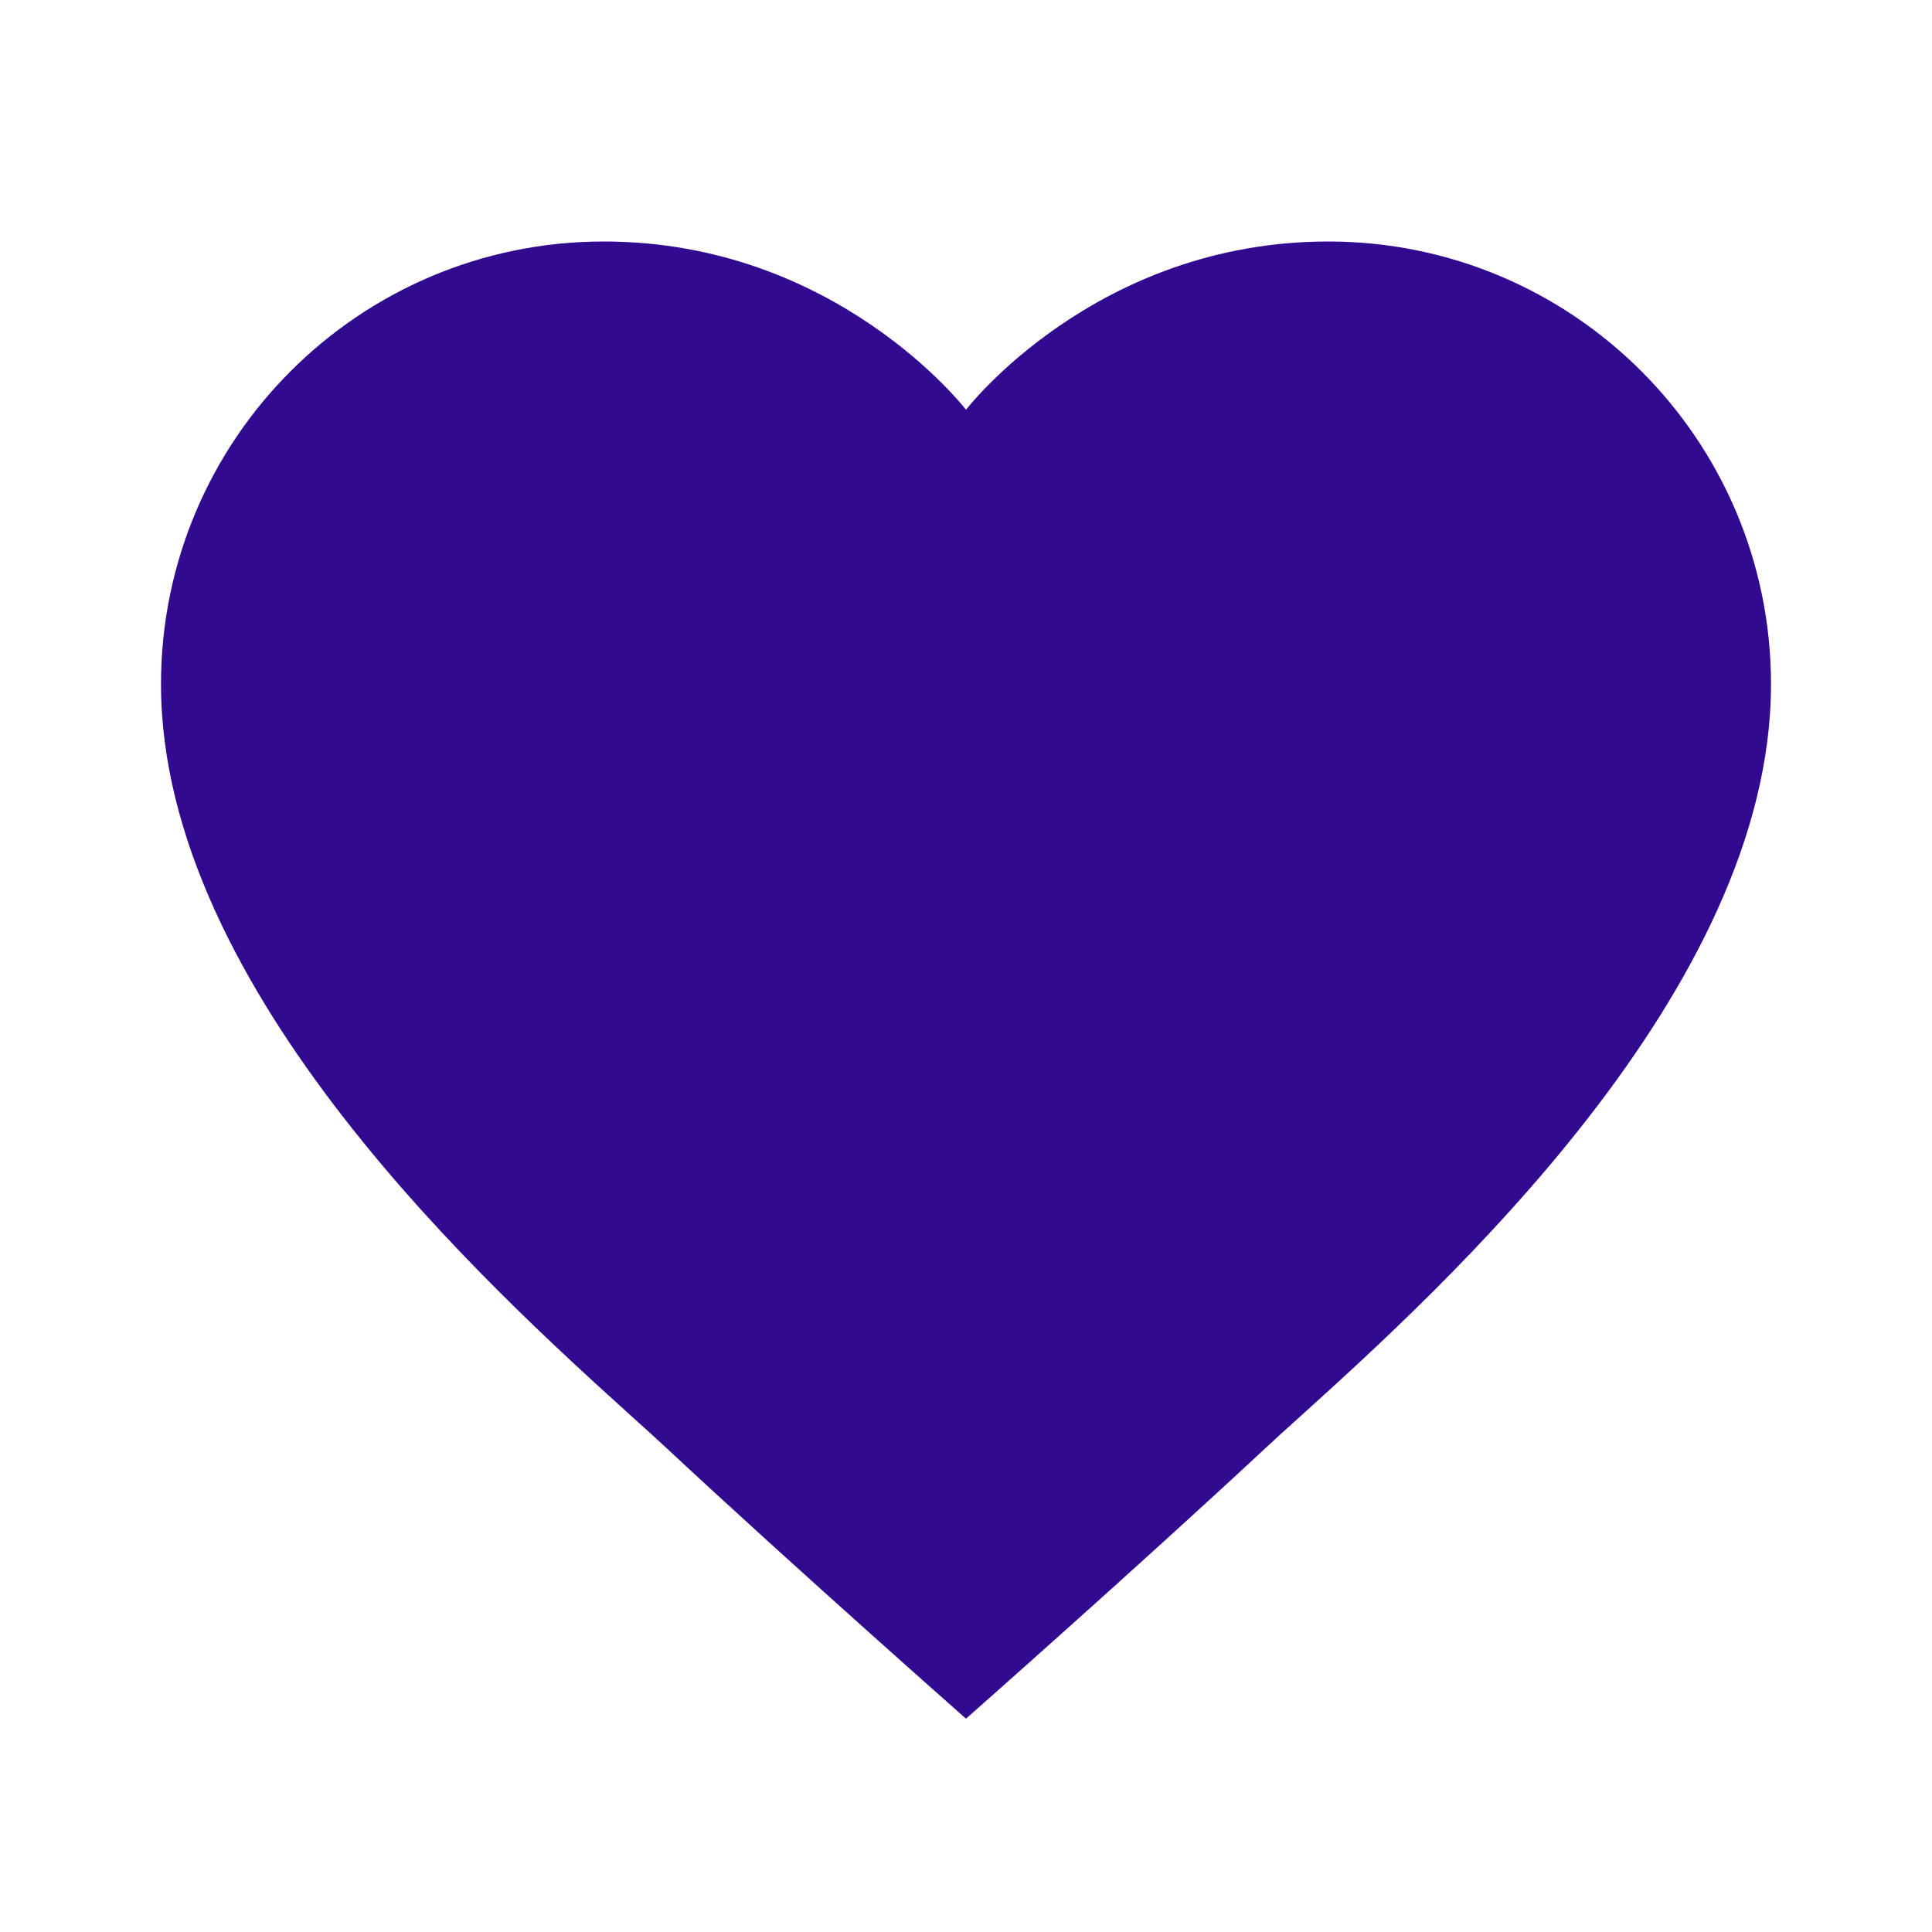
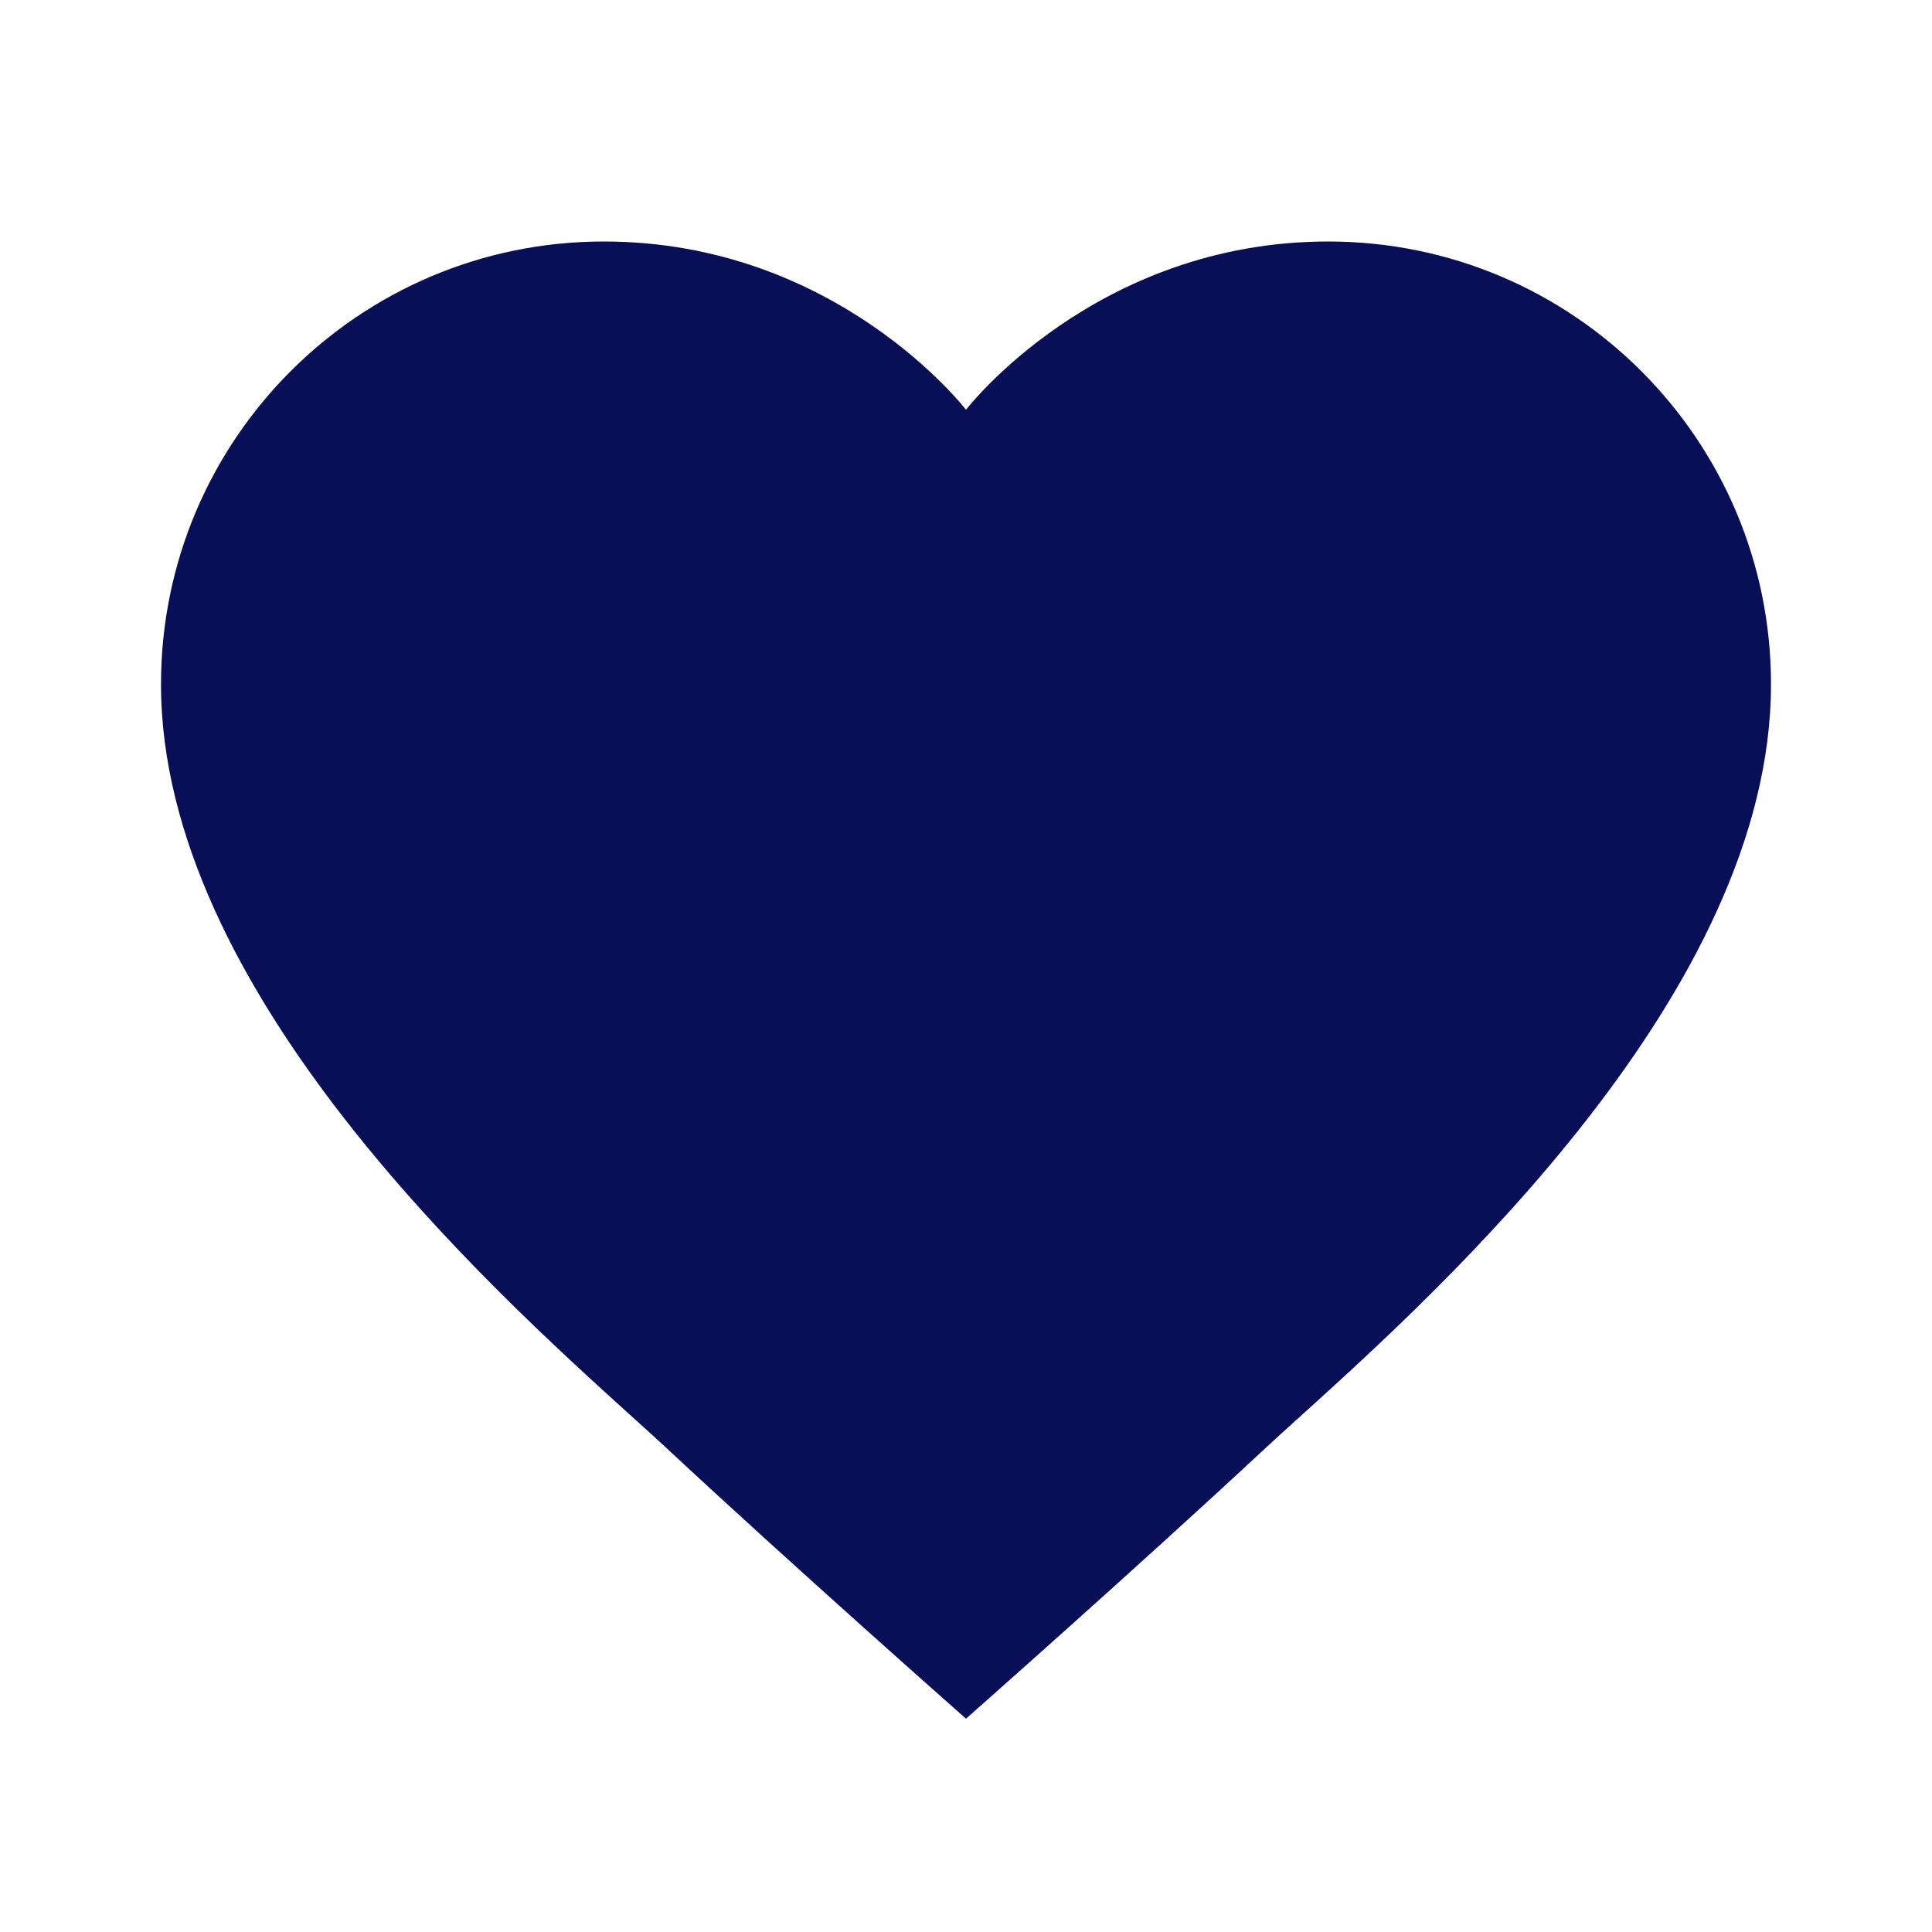
<svg xmlns="http://www.w3.org/2000/svg" width="24" height="24" viewBox="0 0 24 24" fill="none">
-   <path fill-rule="evenodd" clip-rule="evenodd" d="M12 5.09C12 5.09 13.605 3 16.5 3C19.538 3 22 5.462 22 8.5C22 12.305 17.913 16.002 16.156 17.592C15.987 17.744 15.839 17.878 15.719 17.99C14.142 19.46 12 21.35 12 21.35C12 21.35 9.858 19.46 8.281 17.99C8.161 17.878 8.013 17.744 7.844 17.592C6.088 16.002 2 12.305 2 8.5C2 5.462 4.462 3 7.5 3C10.395 3 12 5.09 12 5.09Z" fill="#310A90" />
+   <path fill-rule="evenodd" clip-rule="evenodd" d="M12 5.09C12 5.09 13.605 3 16.5 3C19.538 3 22 5.462 22 8.5C22 12.305 17.913 16.002 16.156 17.592C15.987 17.744 15.839 17.878 15.719 17.99C14.142 19.46 12 21.35 12 21.35C12 21.35 9.858 19.46 8.281 17.99C8.161 17.878 8.013 17.744 7.844 17.592C6.088 16.002 2 12.305 2 8.5C2 5.462 4.462 3 7.5 3C10.395 3 12 5.09 12 5.09Z" fill="#080F56" />
</svg>
